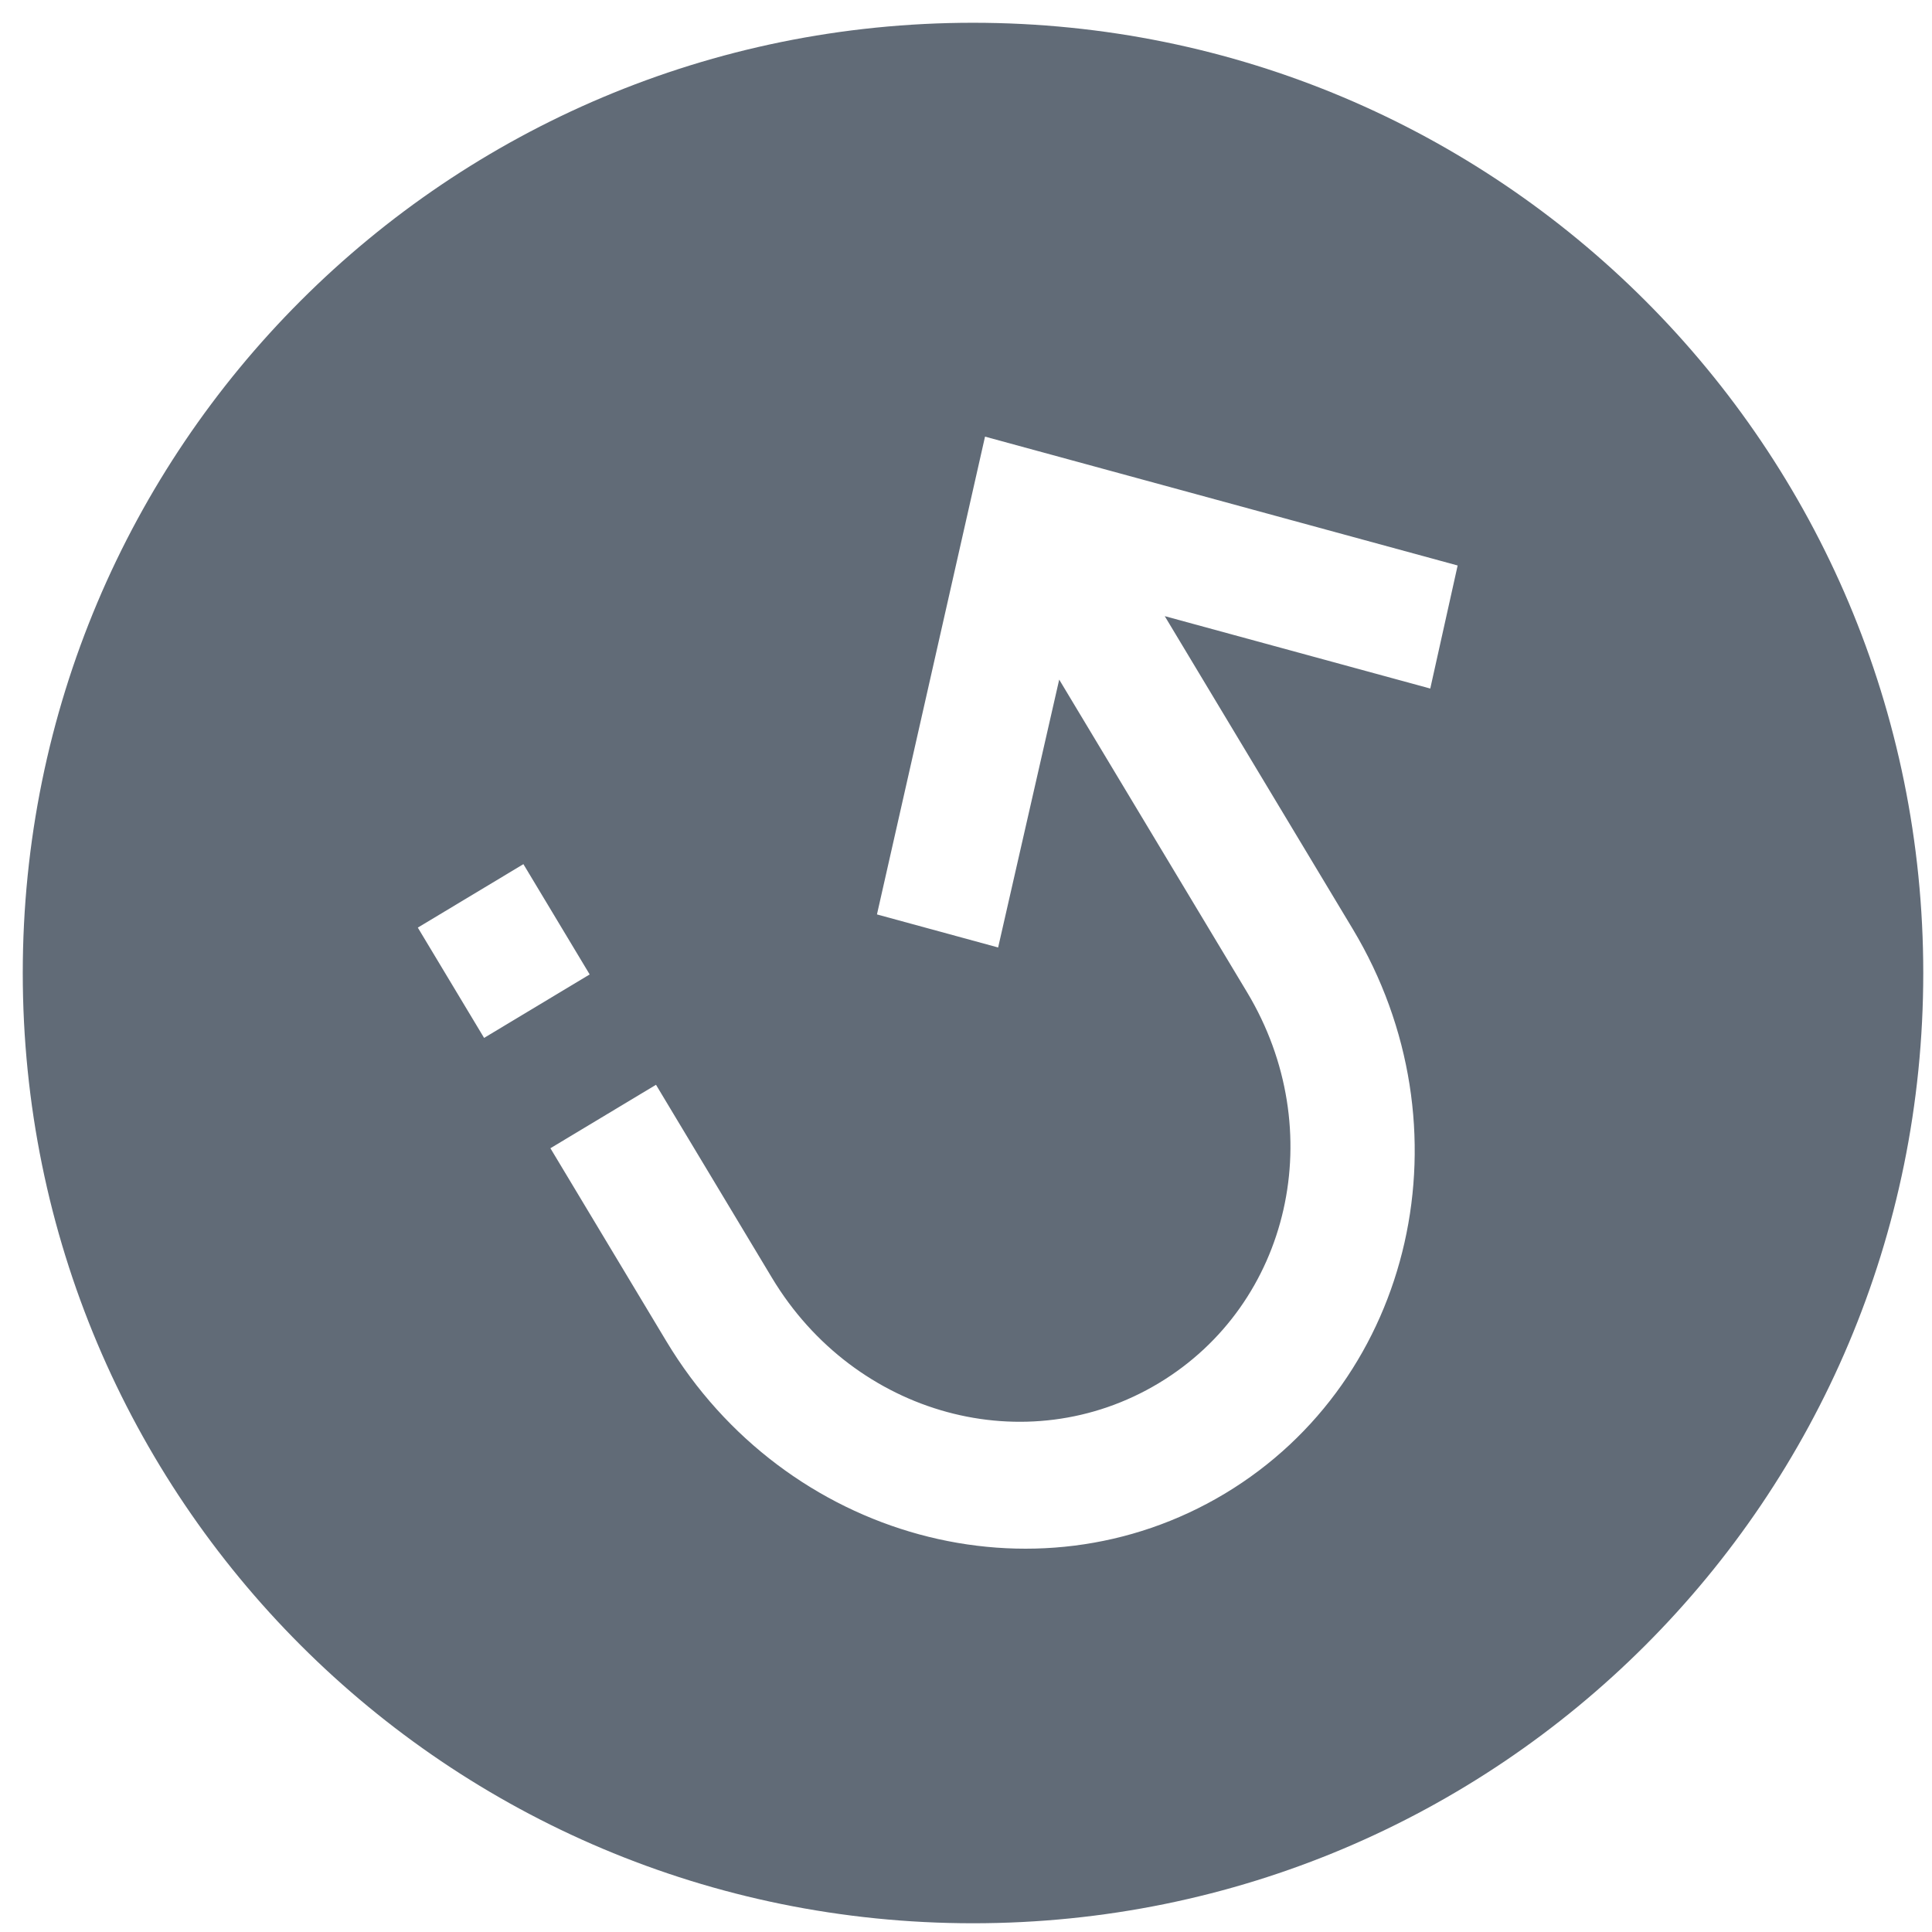
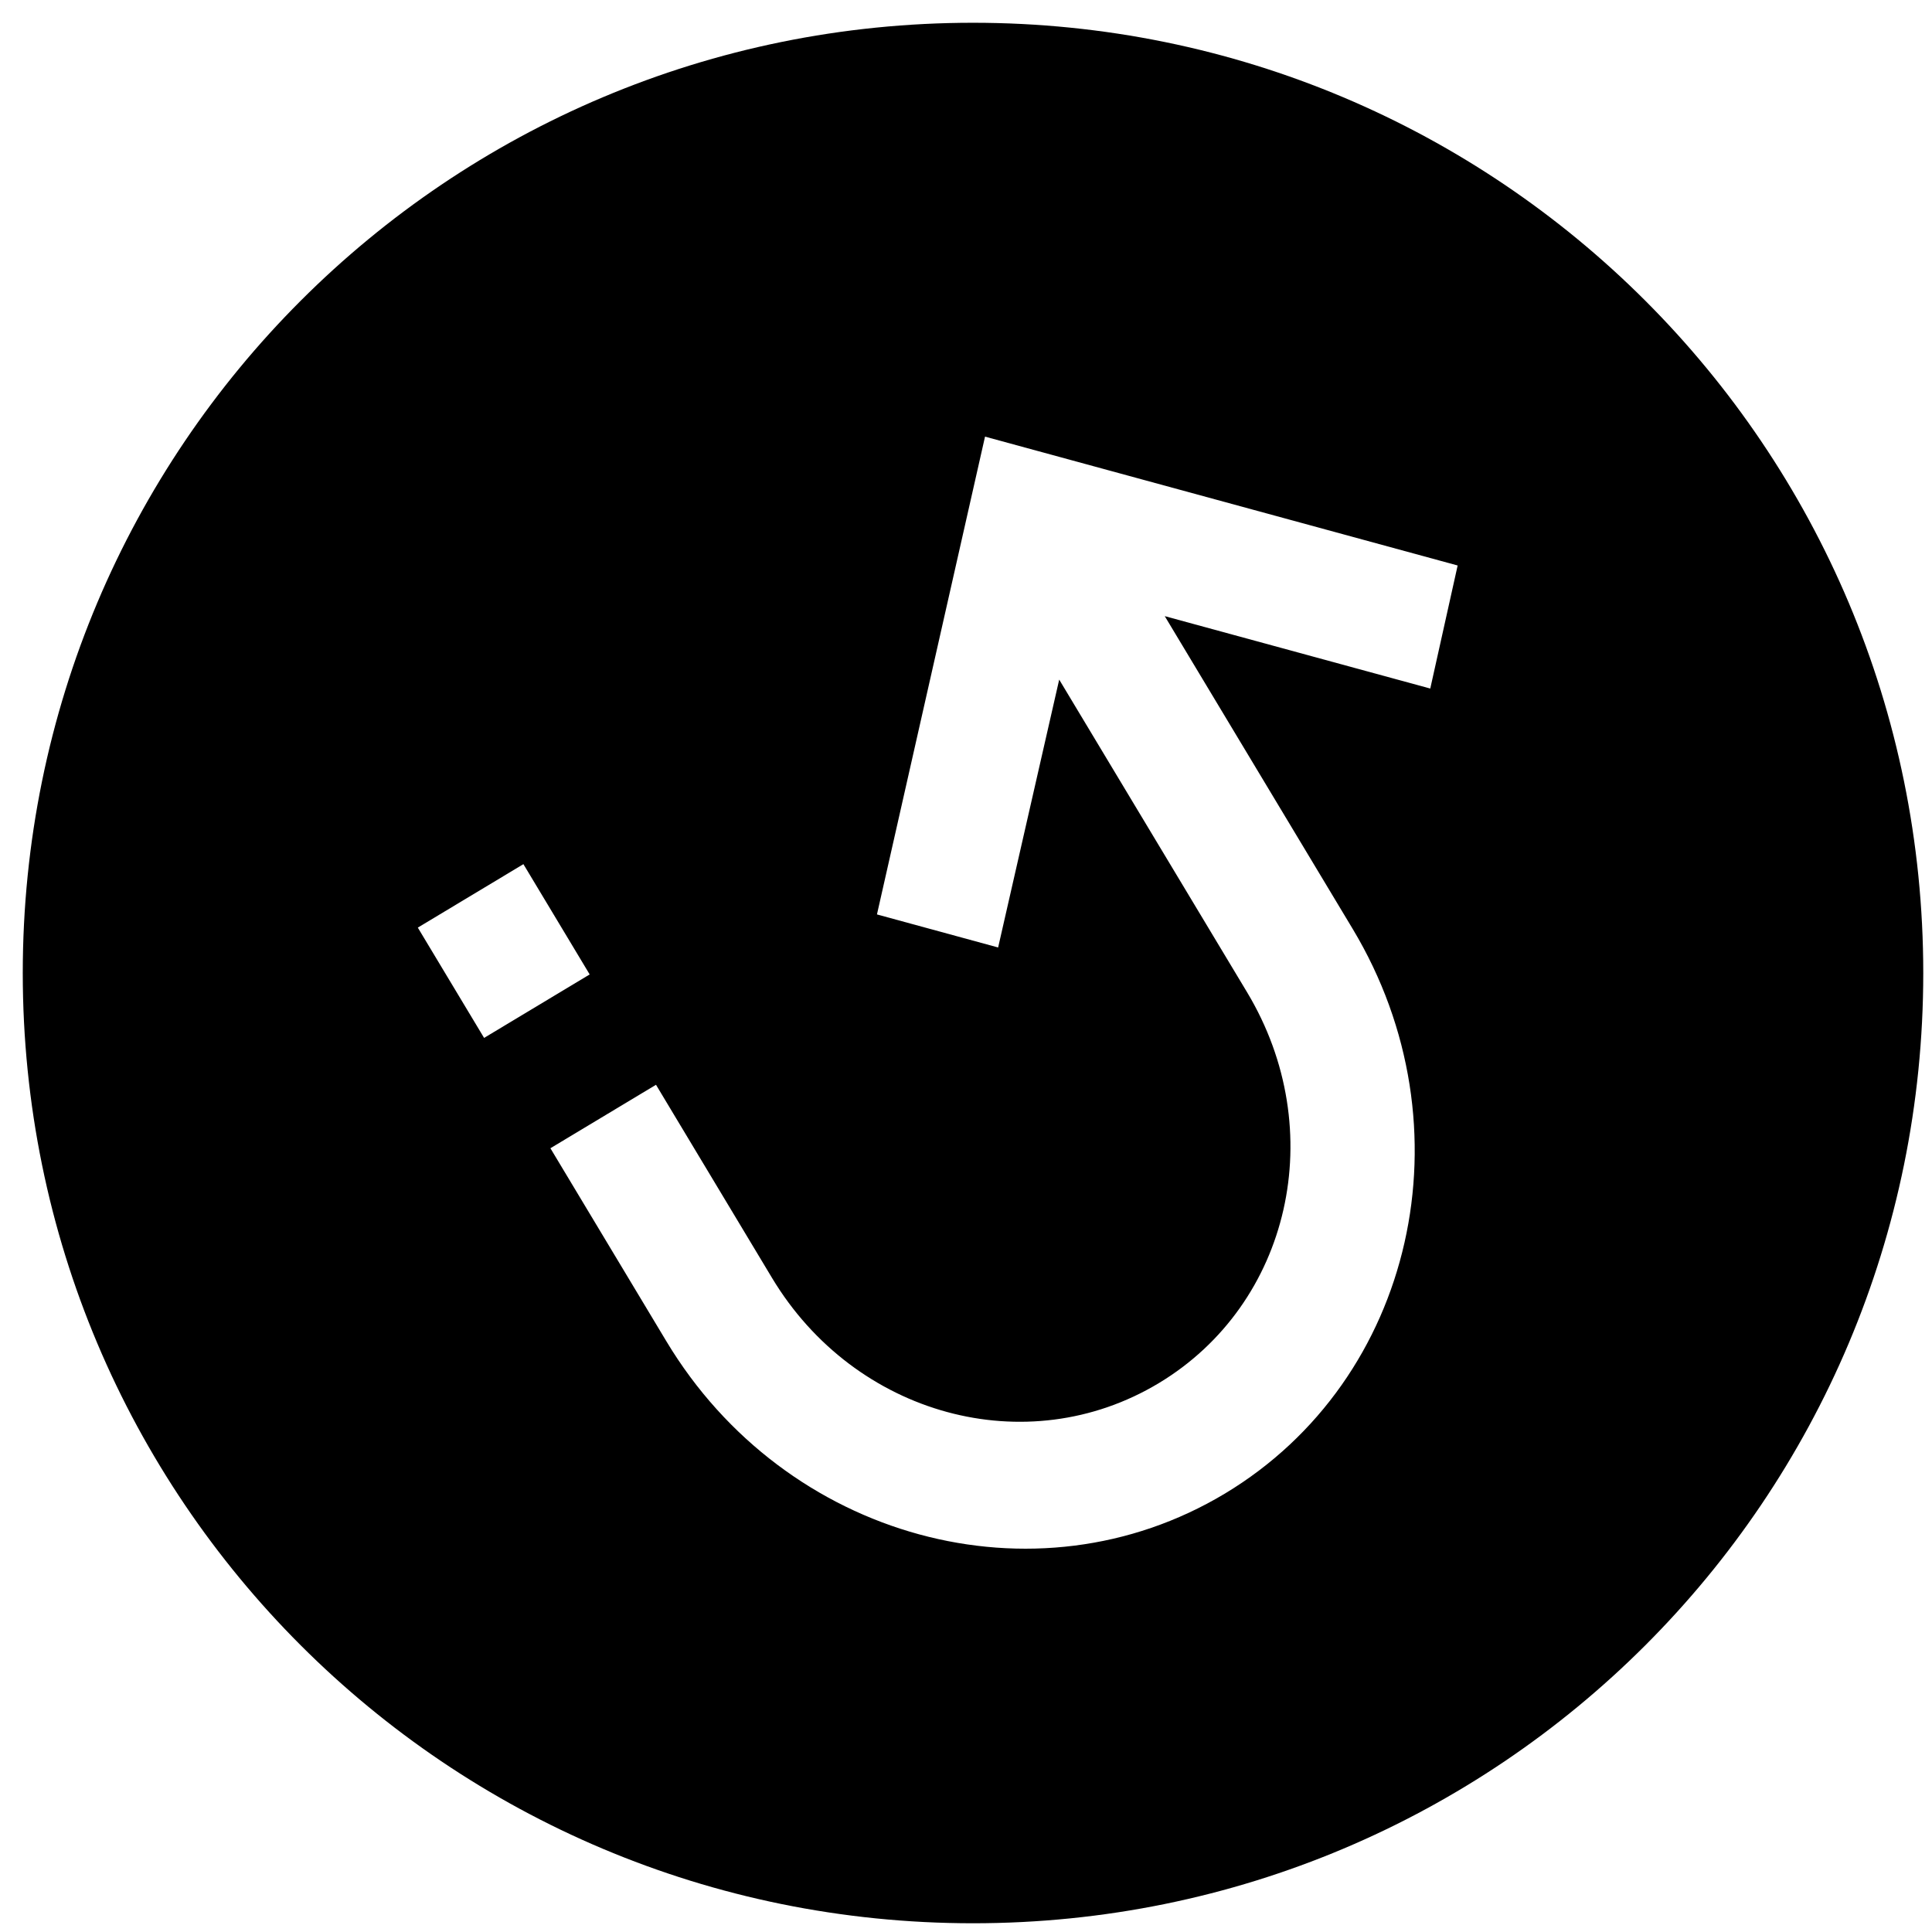
<svg xmlns="http://www.w3.org/2000/svg" viewBox="0 0 46 46">
-   <path d="M23.167.542c12.519 0 22.625 10.106 22.625 22.625S35.686 45.792 23.167 45.792.542 35.686.542 23.167 10.648.542 23.167.542zm9.039 21.573l-4.474-7.445 6.322 1.724.652-2.93-11.253-3.068-2.573 11.376 2.885.787 1.454-6.378 4.474 7.445c1.972 3.283 1.036 7.419-2.106 9.308-3.142 1.888-7.234.773-9.207-2.51l-2.761-4.596-2.514 1.511 2.761 4.596c2.832 4.714 8.786 6.337 13.299 3.626 4.512-2.713 5.874-8.732 3.041-13.446zm-19.744-1.54l-2.514 1.511 1.578 2.626 2.514-1.511-1.578-2.626z" fill-rule="evenodd" clip-rule="evenodd" fill="#616b77" />
+   <path d="M23.167.542c12.519 0 22.625 10.106 22.625 22.625S35.686 45.792 23.167 45.792.542 35.686.542 23.167 10.648.542 23.167.542zm9.039 21.573l-4.474-7.445 6.322 1.724.652-2.93-11.253-3.068-2.573 11.376 2.885.787 1.454-6.378 4.474 7.445c1.972 3.283 1.036 7.419-2.106 9.308-3.142 1.888-7.234.773-9.207-2.51l-2.761-4.596-2.514 1.511 2.761 4.596c2.832 4.714 8.786 6.337 13.299 3.626 4.512-2.713 5.874-8.732 3.041-13.446zm-19.744-1.54l-2.514 1.511 1.578 2.626 2.514-1.511-1.578-2.626z" fill-rule="evenodd" clip-rule="evenodd" />
</svg>
